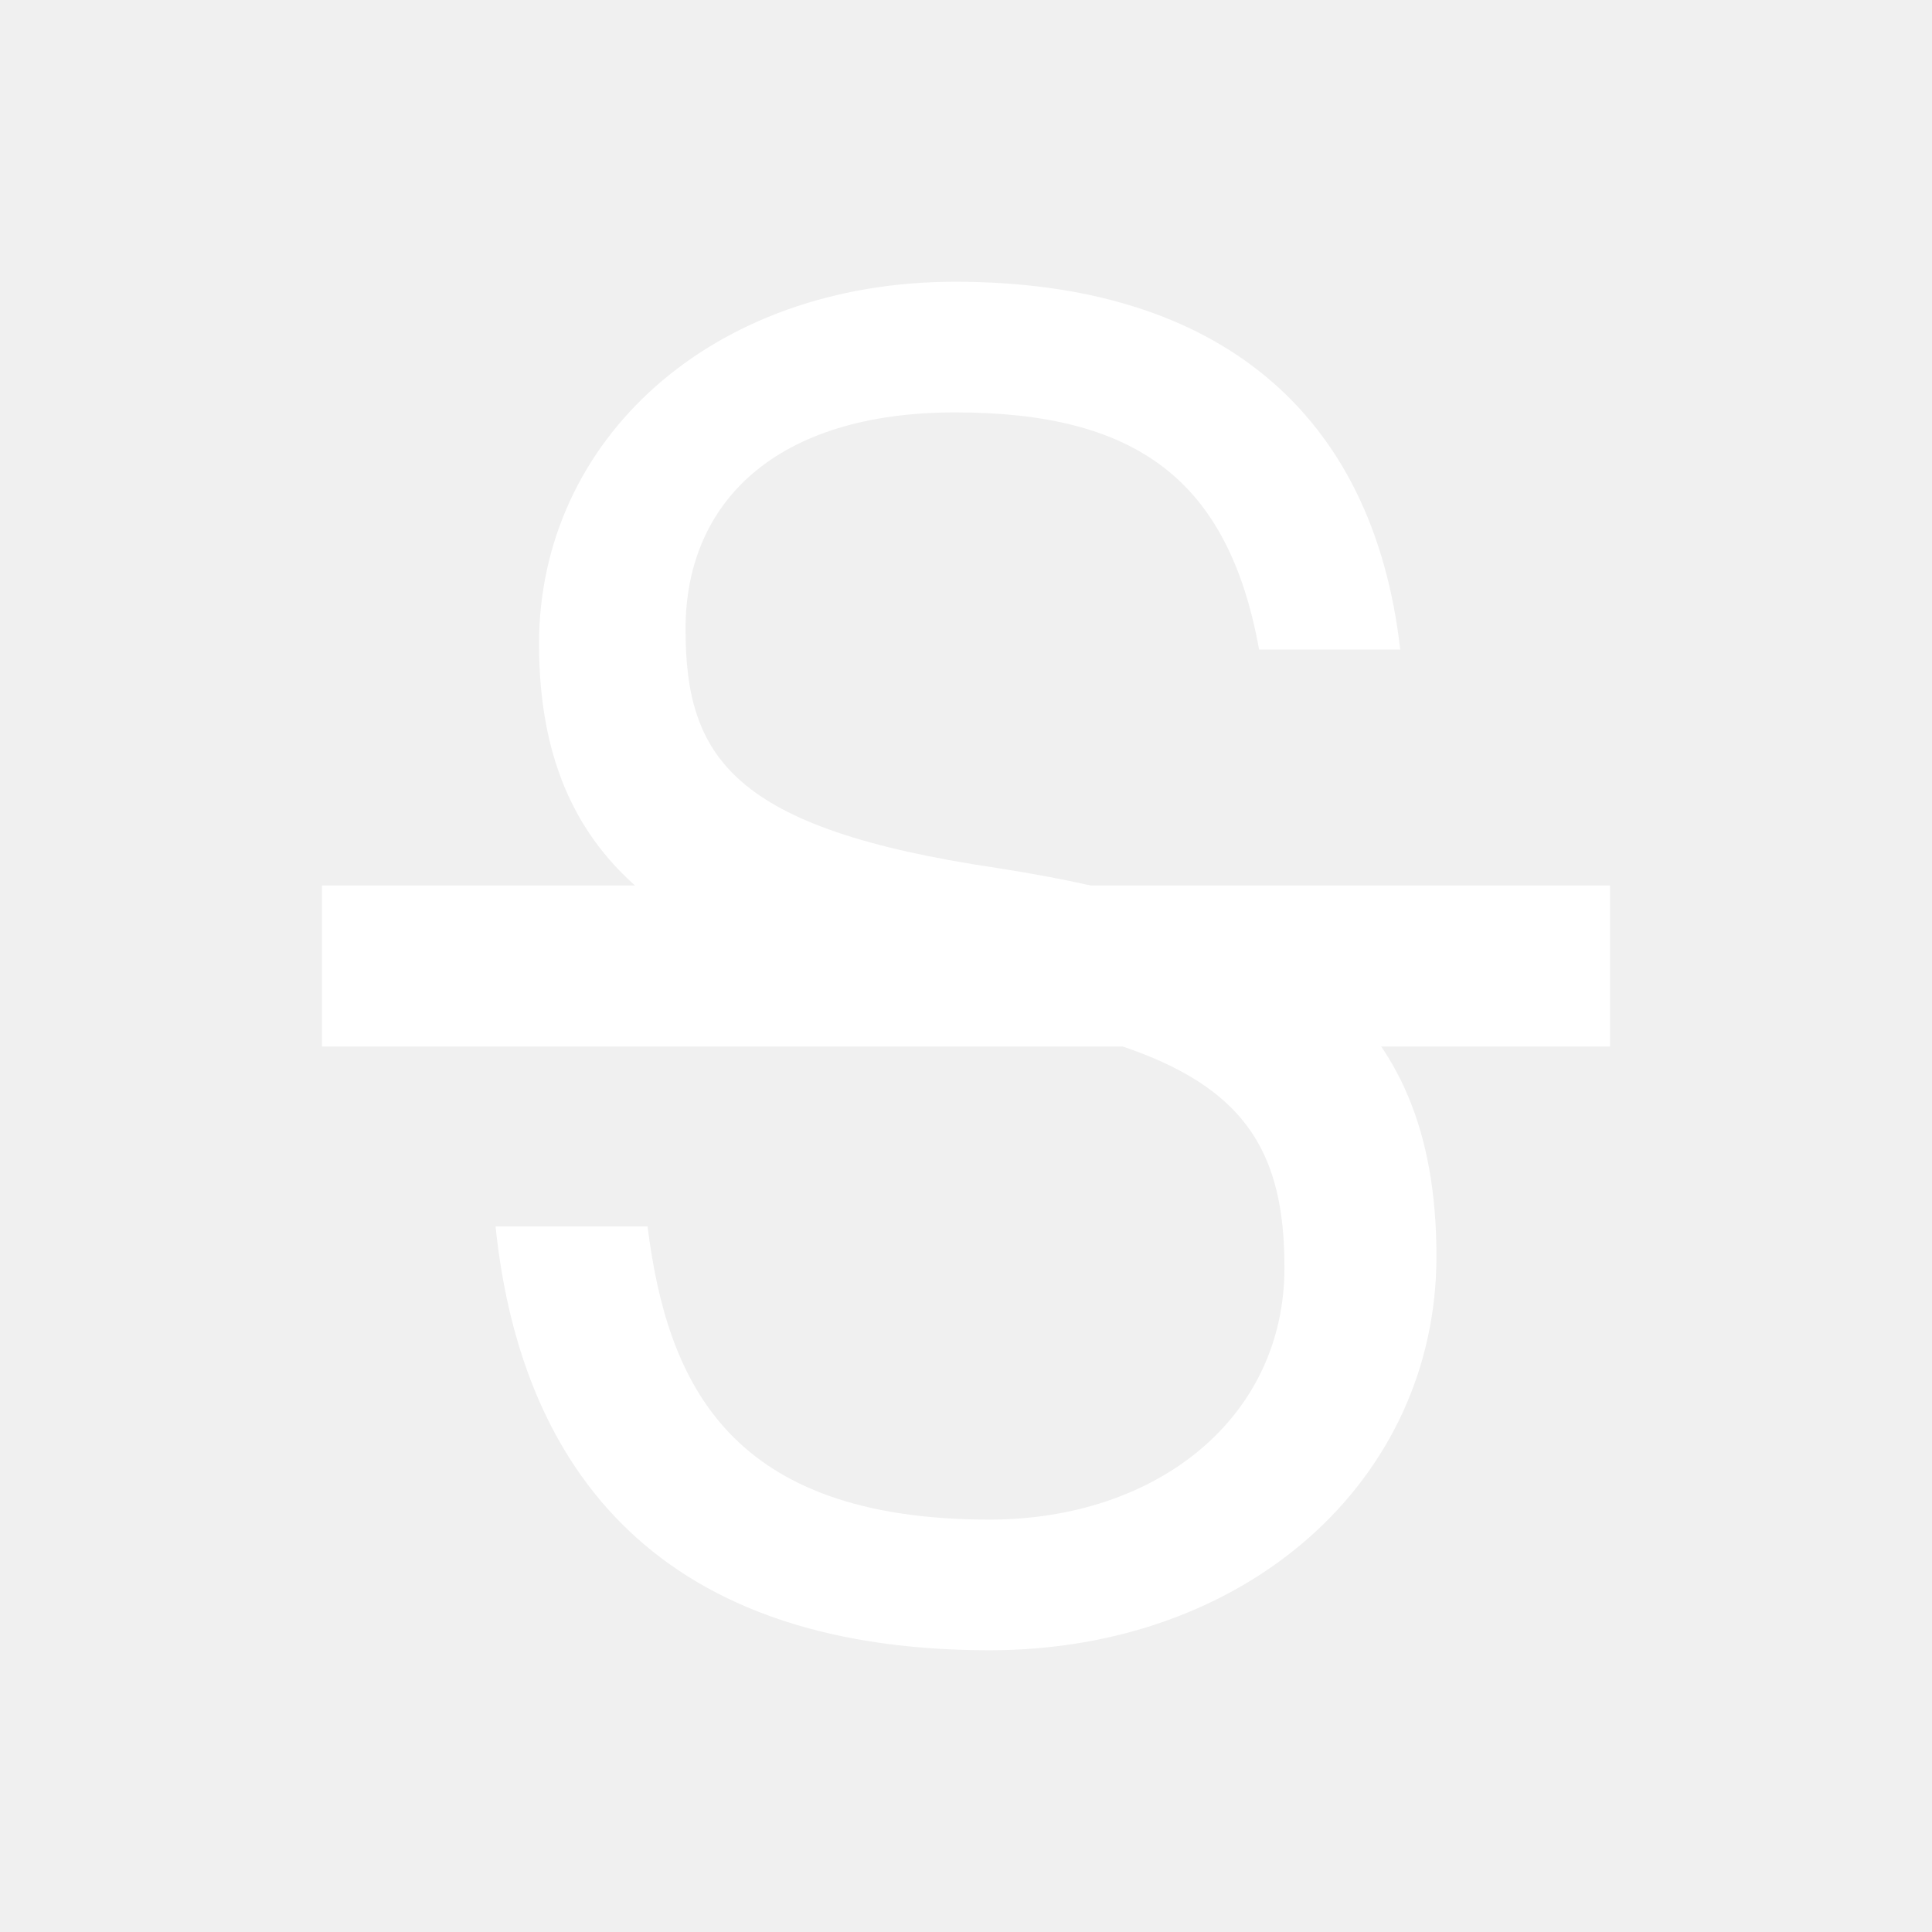
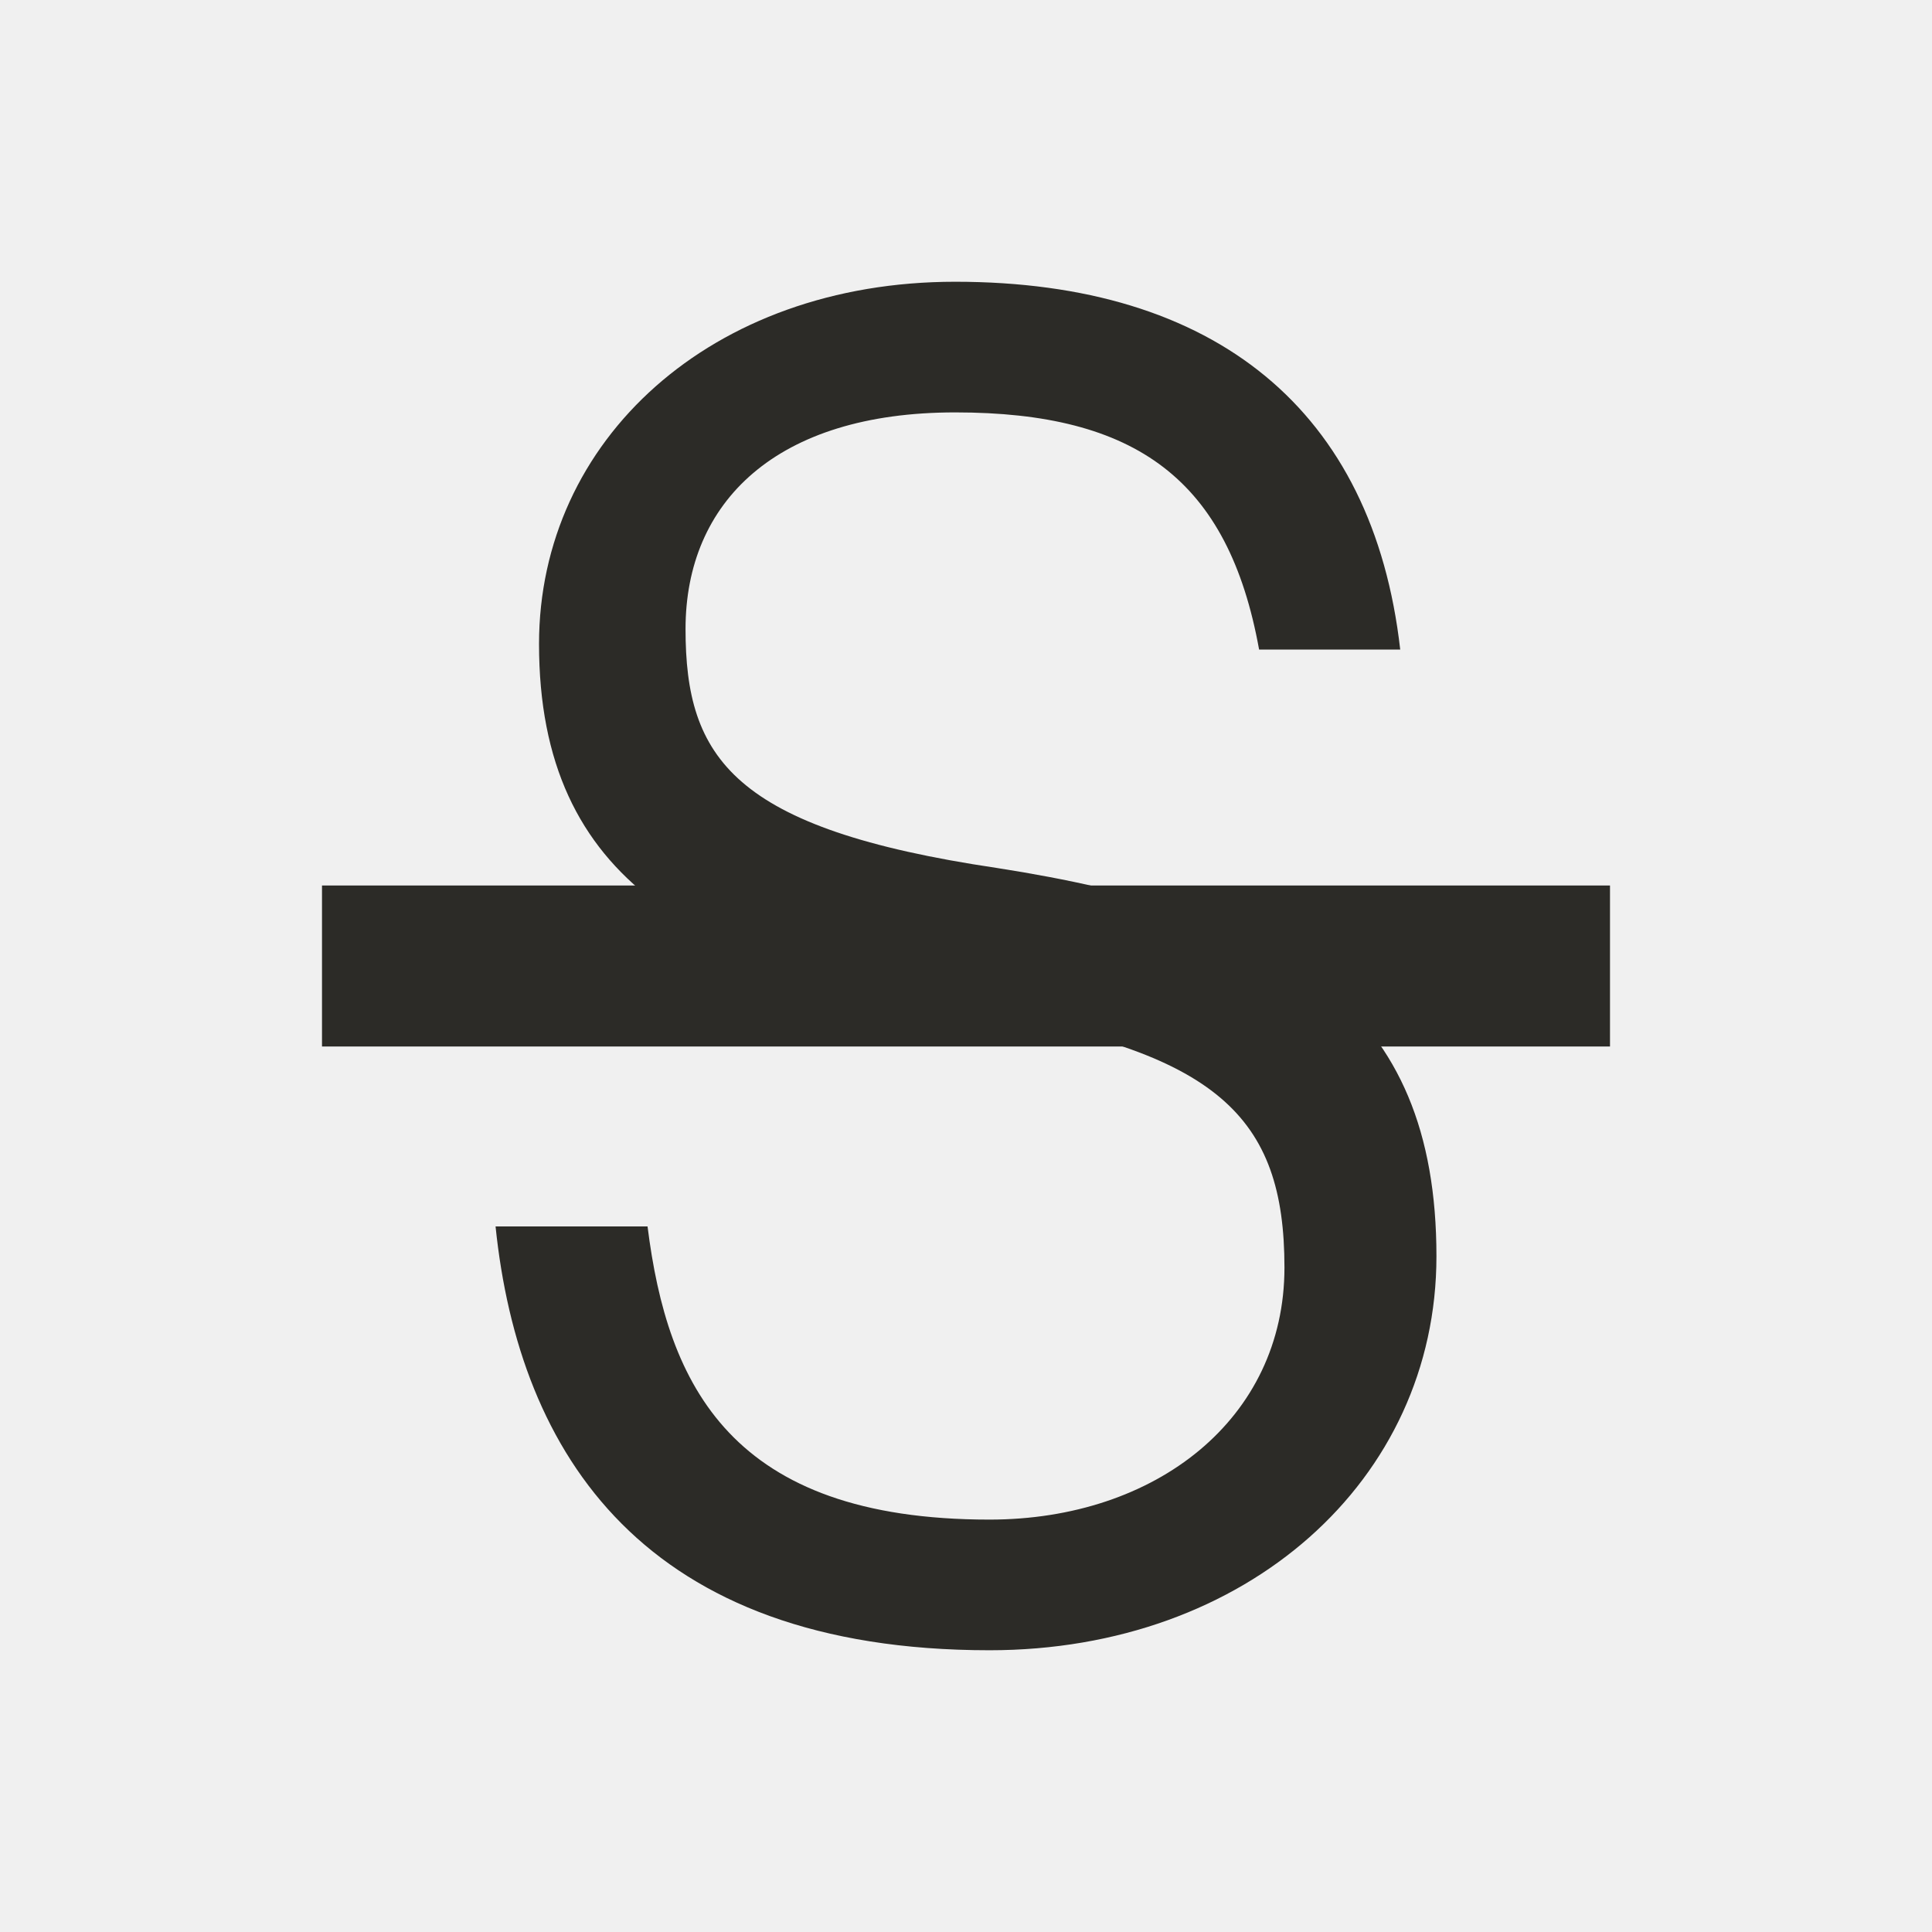
<svg xmlns="http://www.w3.org/2000/svg" width="24" height="24" viewBox="0 0 24 24" fill="none">
-   <path fill-rule="evenodd" clip-rule="evenodd" d="M12.292 20.5C7.999 20.5 6.448 18.065 6.156 15.235H8.044C8.291 17.207 9.078 18.877 12.292 18.877C14.36 18.877 15.956 17.624 15.956 15.746C15.956 13.867 15.124 13.055 12.067 12.568C8.696 12.012 6.696 10.968 6.696 7.999C6.696 5.471 8.831 3.5 11.865 3.5C15.102 3.5 17.057 5.1 17.394 8.069H15.641C15.259 5.958 14.113 5.123 11.865 5.123C9.64 5.123 8.516 6.237 8.516 7.814C8.516 9.414 9.101 10.295 12.382 10.782C15.956 11.339 17.844 12.499 17.844 15.606C17.844 18.39 15.484 20.5 12.292 20.5Z" fill="#fff" />
-   <rect x="4" y="11" width="16" height="2" fill="#fff" />
+   <path fill-rule="evenodd" clip-rule="evenodd" d="M12.292 20.5C7.999 20.5 6.448 18.065 6.156 15.235H8.044C8.291 17.207 9.078 18.877 12.292 18.877C14.36 18.877 15.956 17.624 15.956 15.746C15.956 13.867 15.124 13.055 12.067 12.568C8.696 12.012 6.696 10.968 6.696 7.999C6.696 5.471 8.831 3.5 11.865 3.5C15.102 3.5 17.057 5.1 17.394 8.069H15.641C15.259 5.958 14.113 5.123 11.865 5.123C9.64 5.123 8.516 6.237 8.516 7.814C8.516 9.414 9.101 10.295 12.382 10.782C15.956 11.339 17.844 12.499 17.844 15.606C17.844 18.39 15.484 20.5 12.292 20.5Z" fill="#2c2b27" />
+   <rect x="4" y="11" width="16" height="2" fill="#2c2b27" />
</svg>
